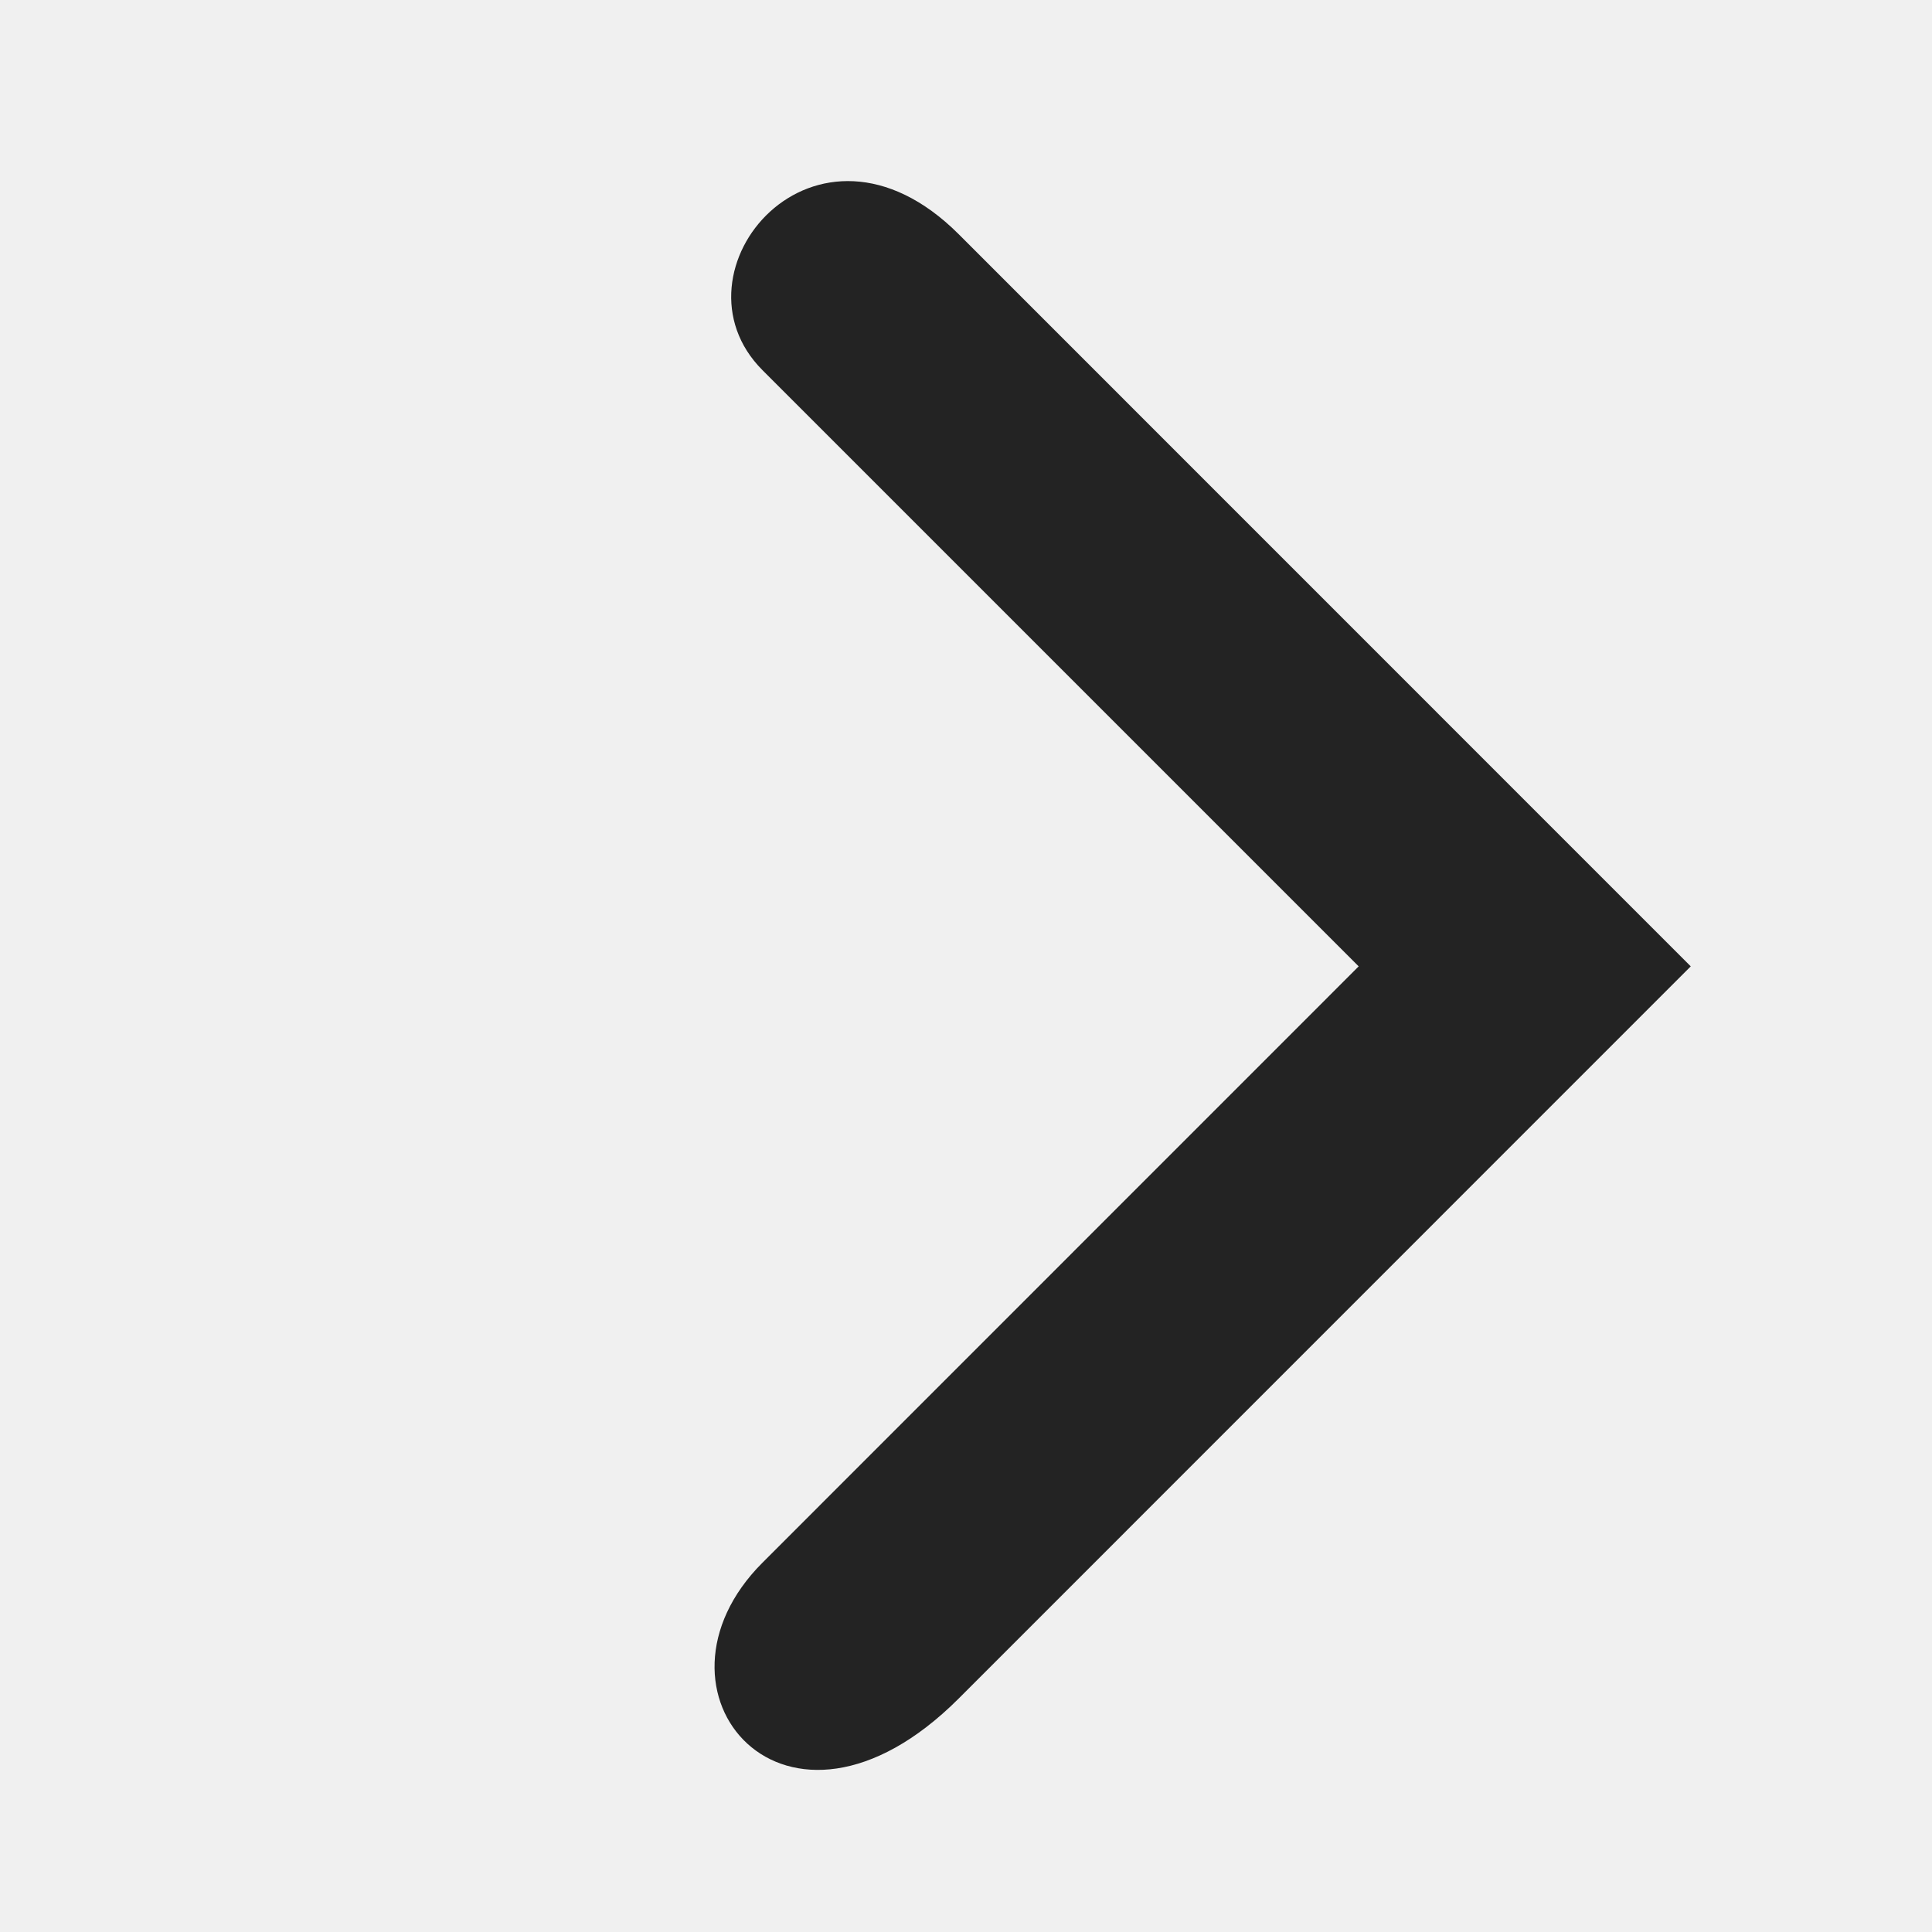
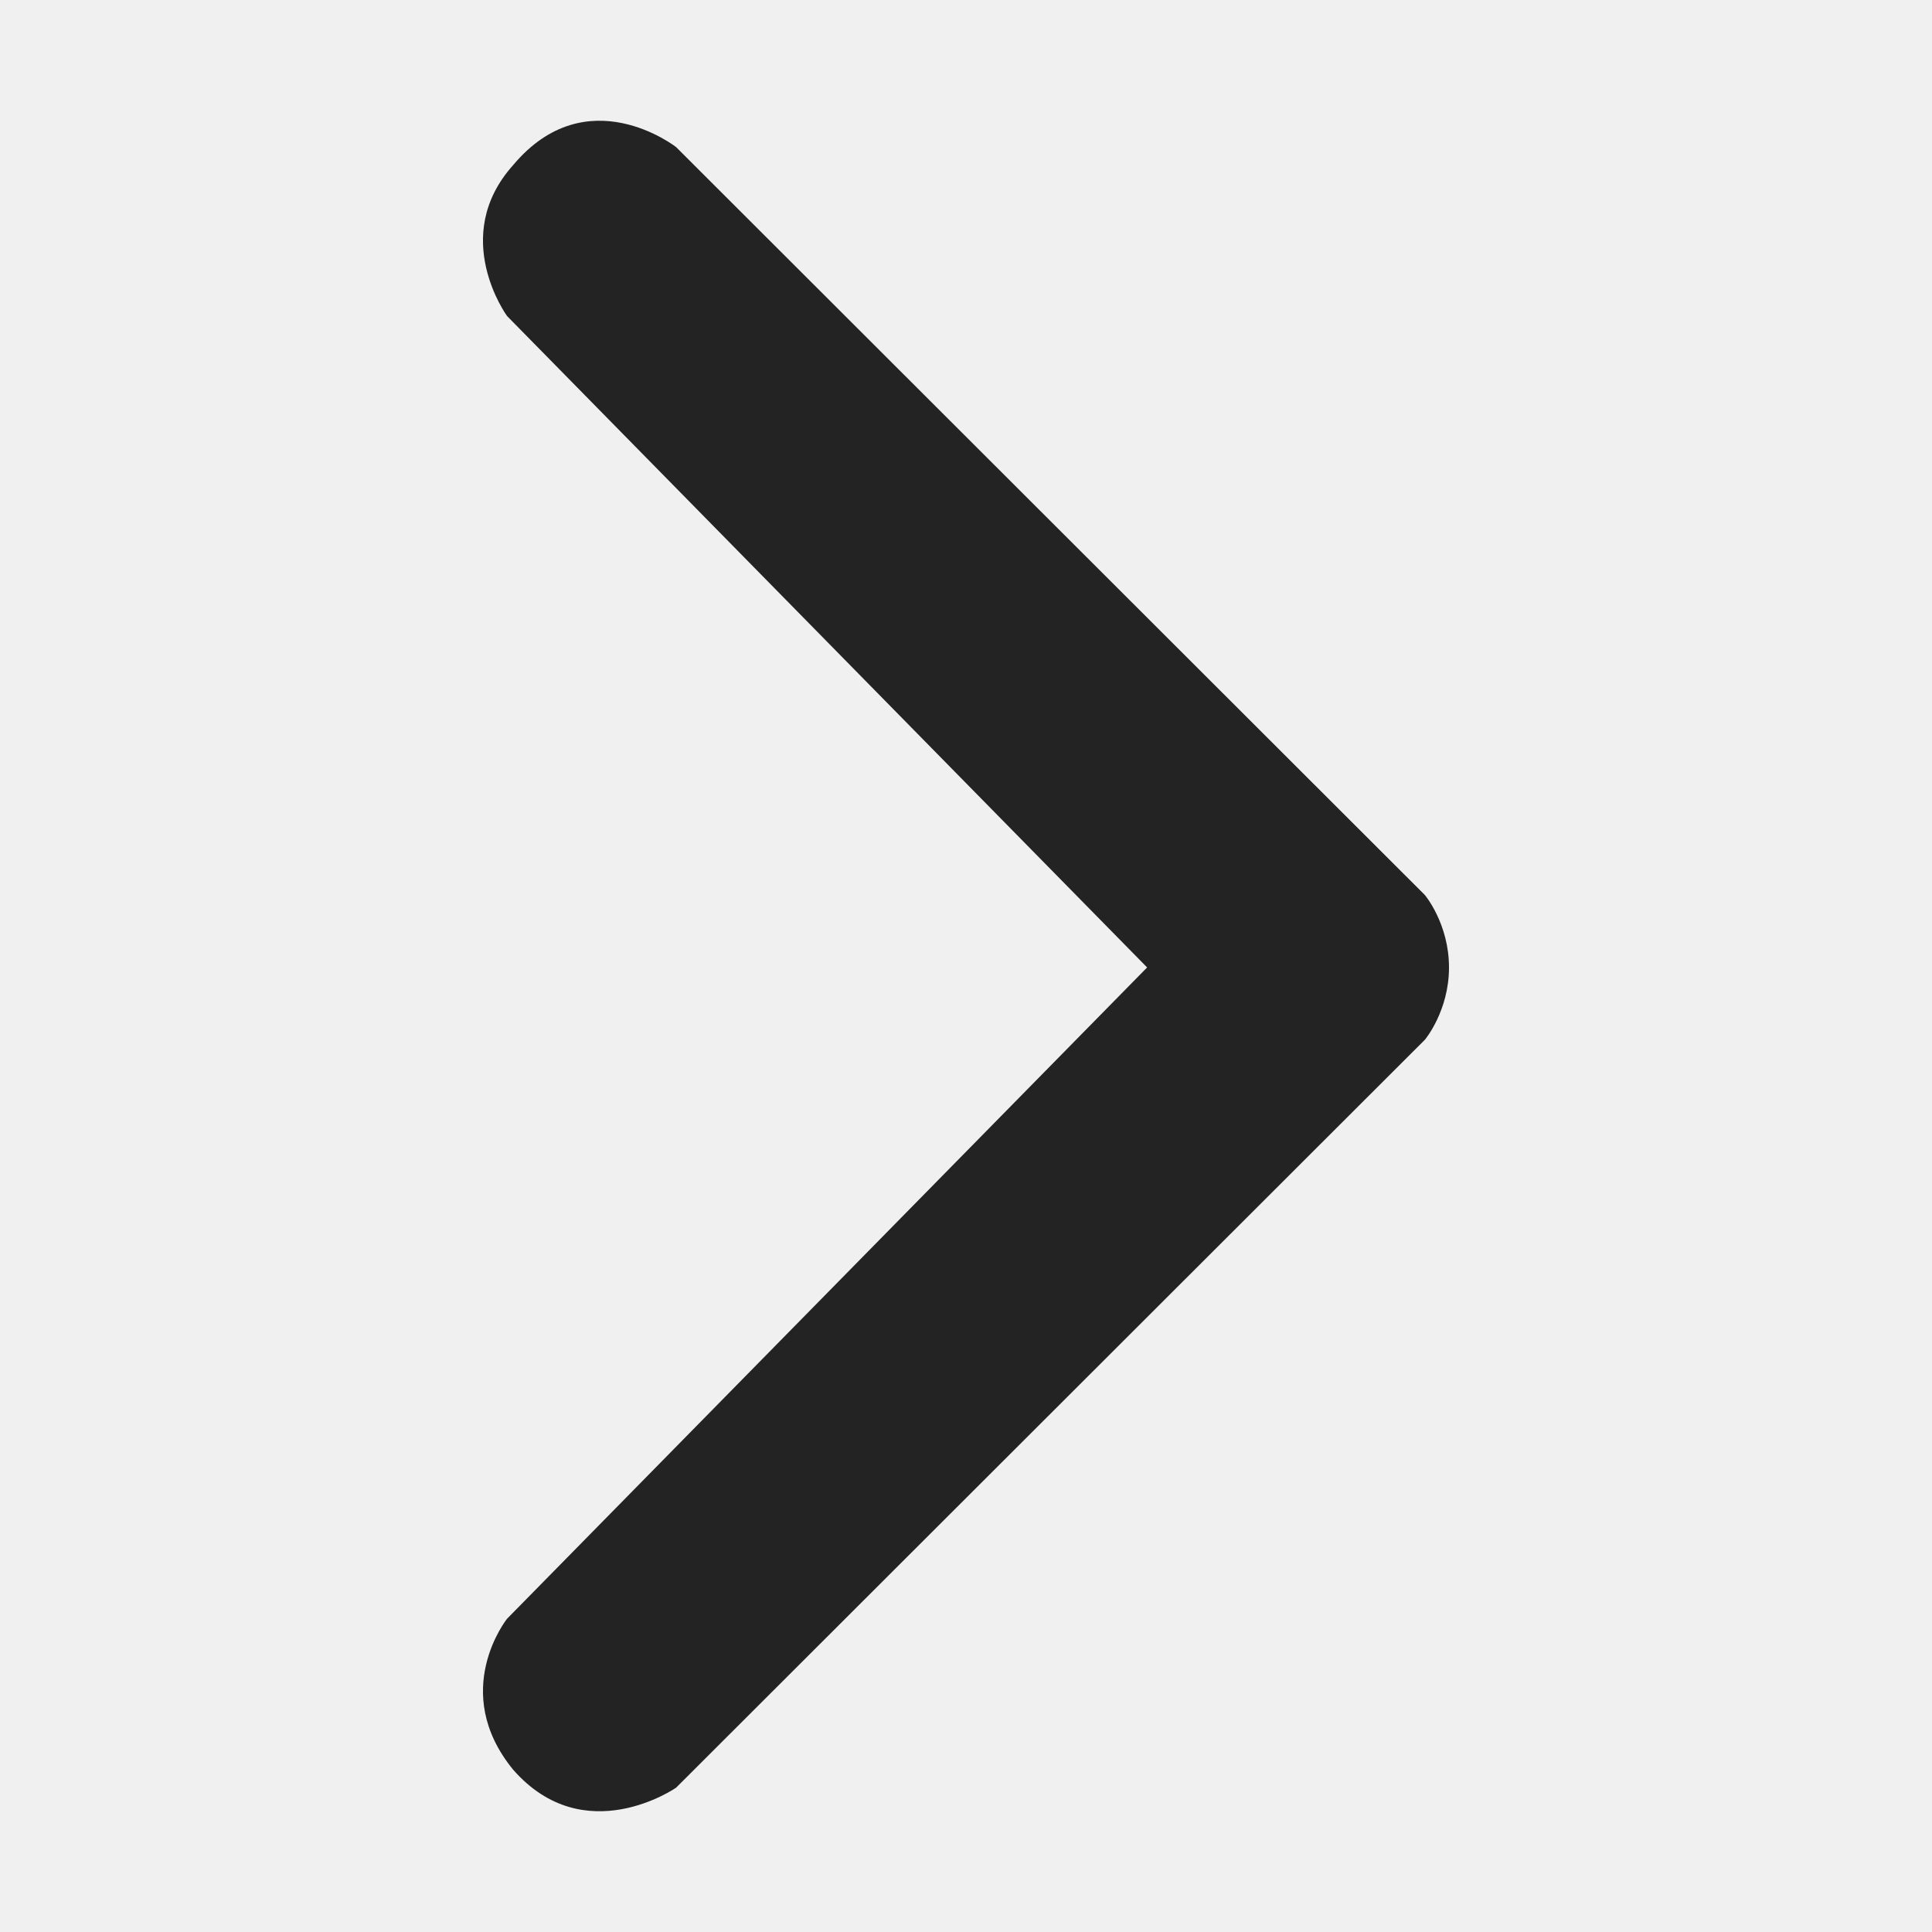
<svg xmlns="http://www.w3.org/2000/svg" width="16" height="16" viewBox="0 0 16 16" fill="none">
-   <g clip-path="url(#clip0_409_3673)">
-     <path d="M7.94 1.94L14.002 8.003L7.94 14.066C6.502 15.503 5.252 14.003 6.315 12.941L11.252 8.003L6.315 3.066C5.502 2.253 6.752 0.753 7.94 1.94Z" fill="#232323" />
-   </g>
-   <defs>
-     <clipPath id="clip0_409_3673">
-       <rect width="16" height="16" fill="white" />
-     </clipPath>
-   </defs>
+   <path d="M11.8 8.611C11.8 8.611 12 8.374 12 8.012C12 7.649 11.8 7.412 11.8 7.412L5.599 1.218C5.599 1.218 4.86 0.639 4.249 1.368C3.719 1.96 4.199 2.617 4.199 2.617L9.5 8.012L4.199 13.406C4.199 13.406 3.719 14.006 4.249 14.655C4.84 15.331 5.599 14.805 5.599 14.805L11.8 8.611Z" fill="#232323" />
</svg>
